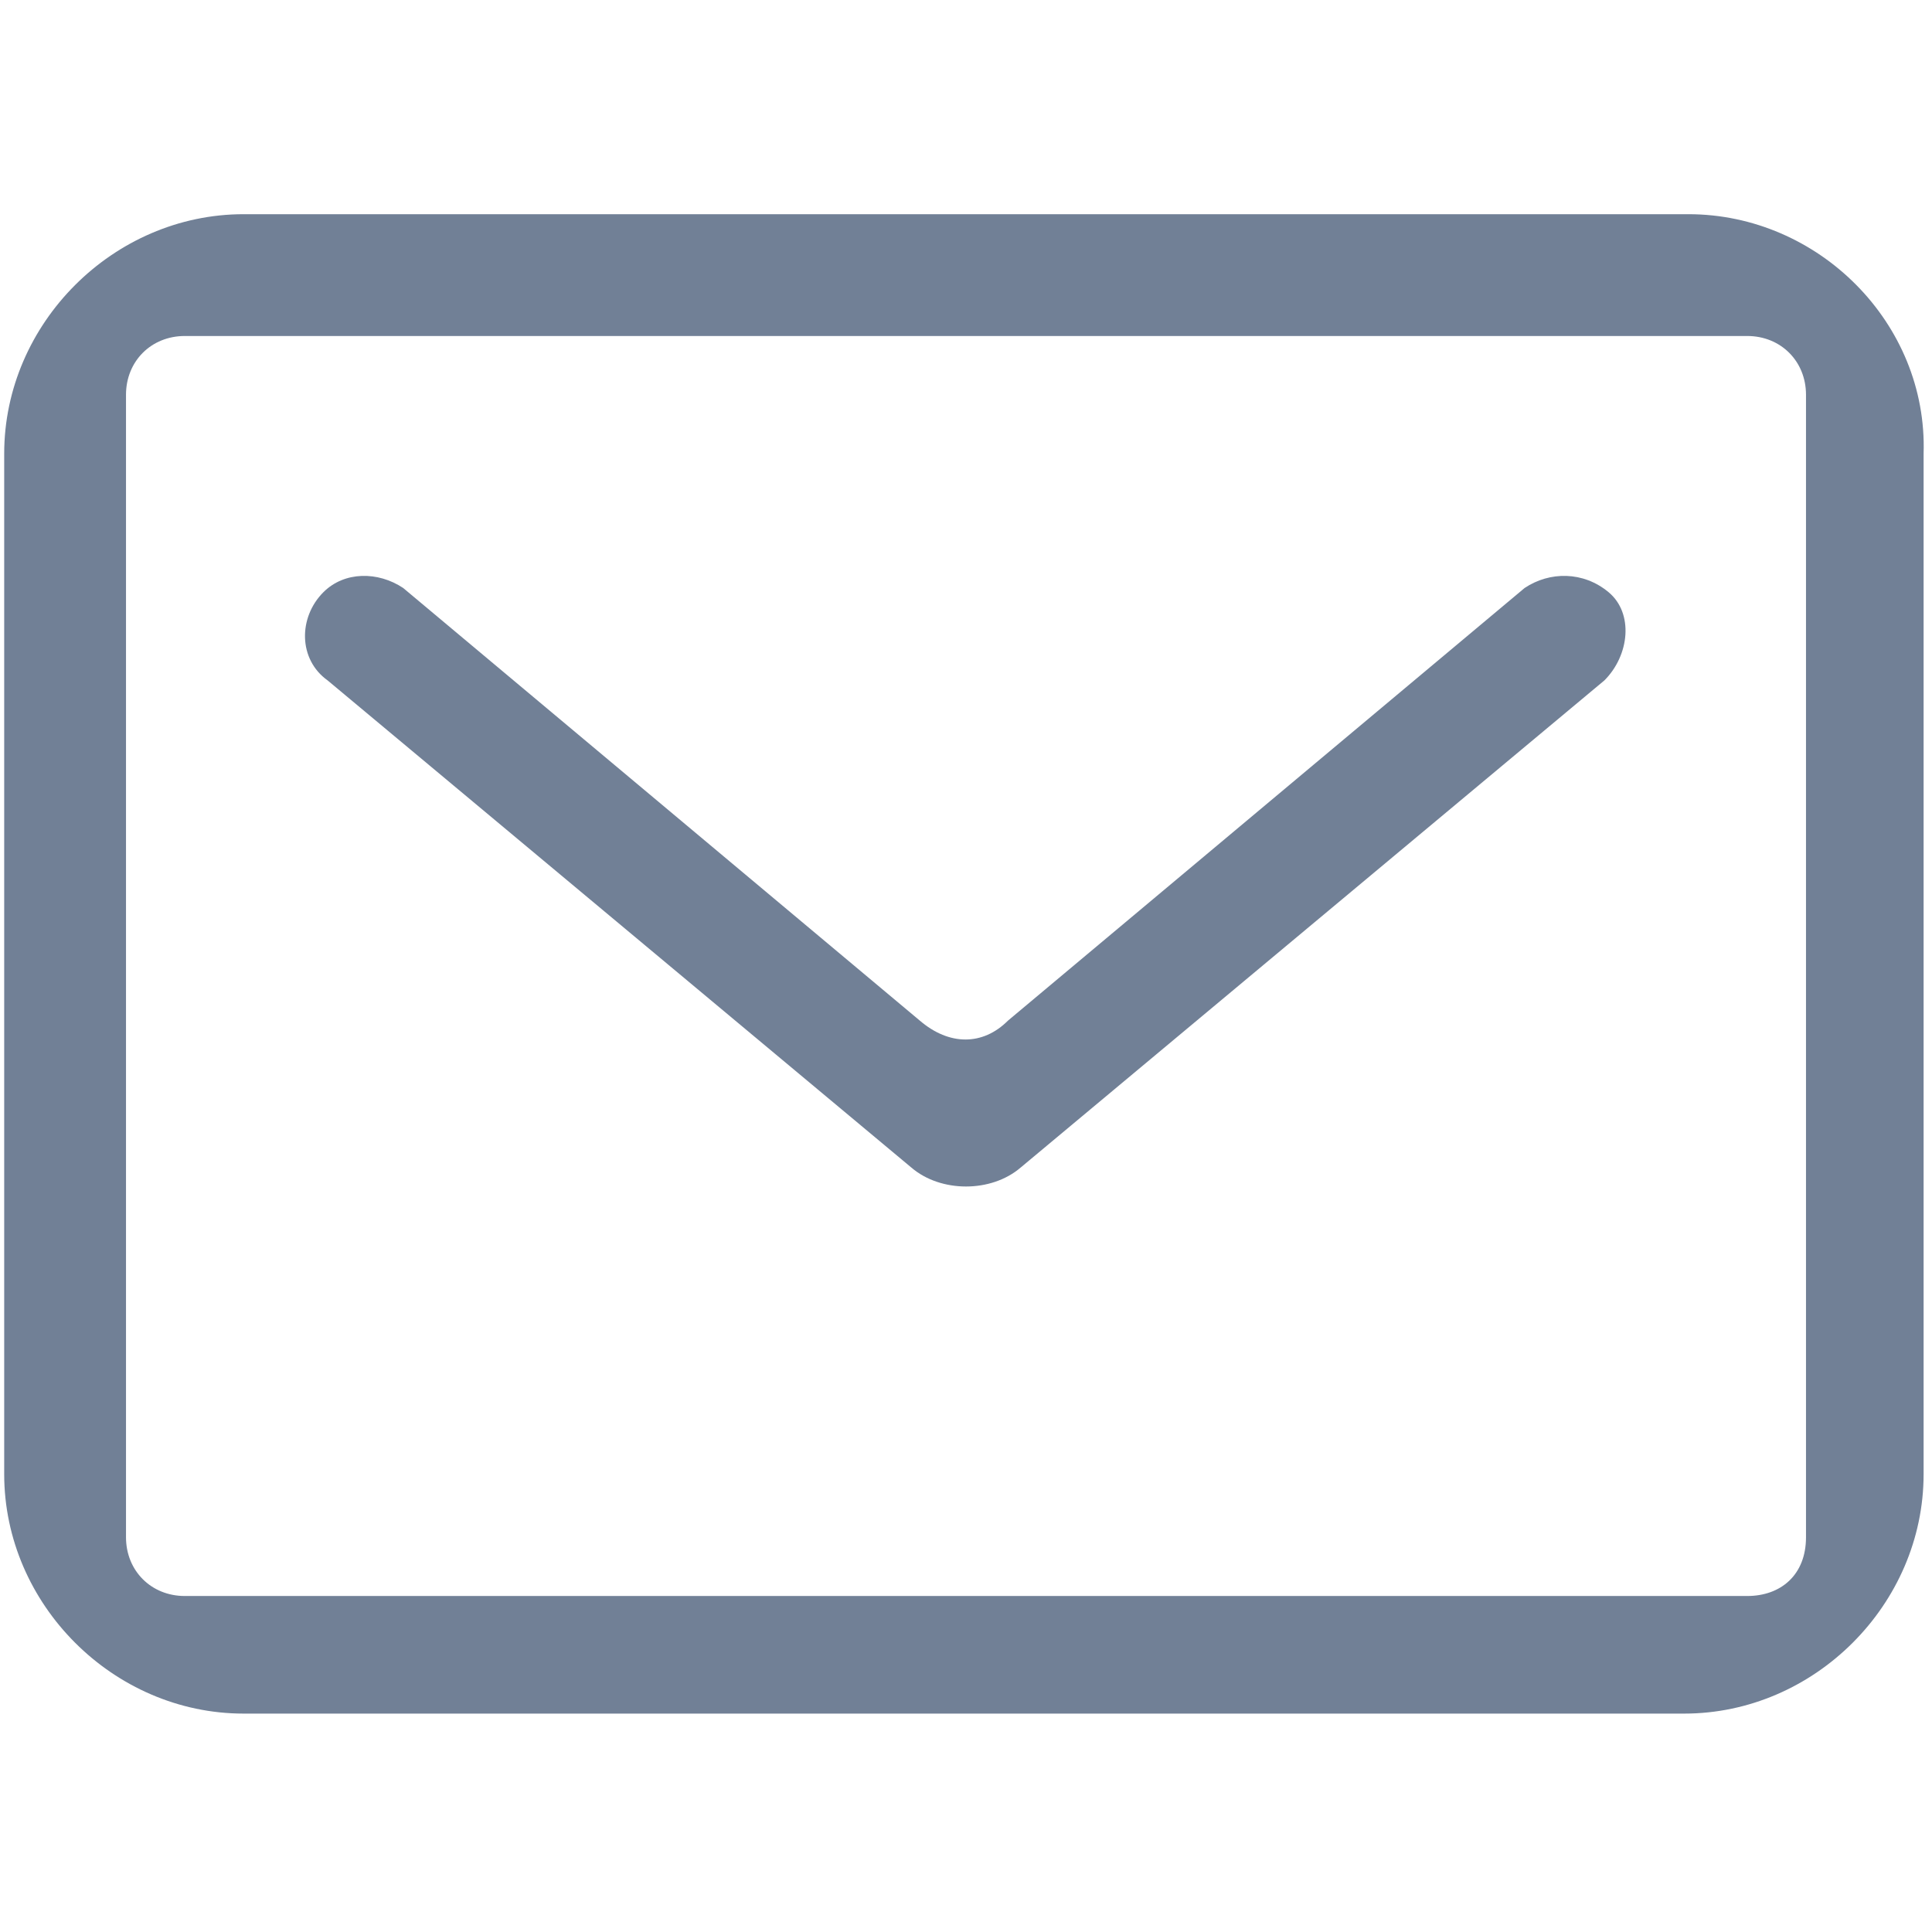
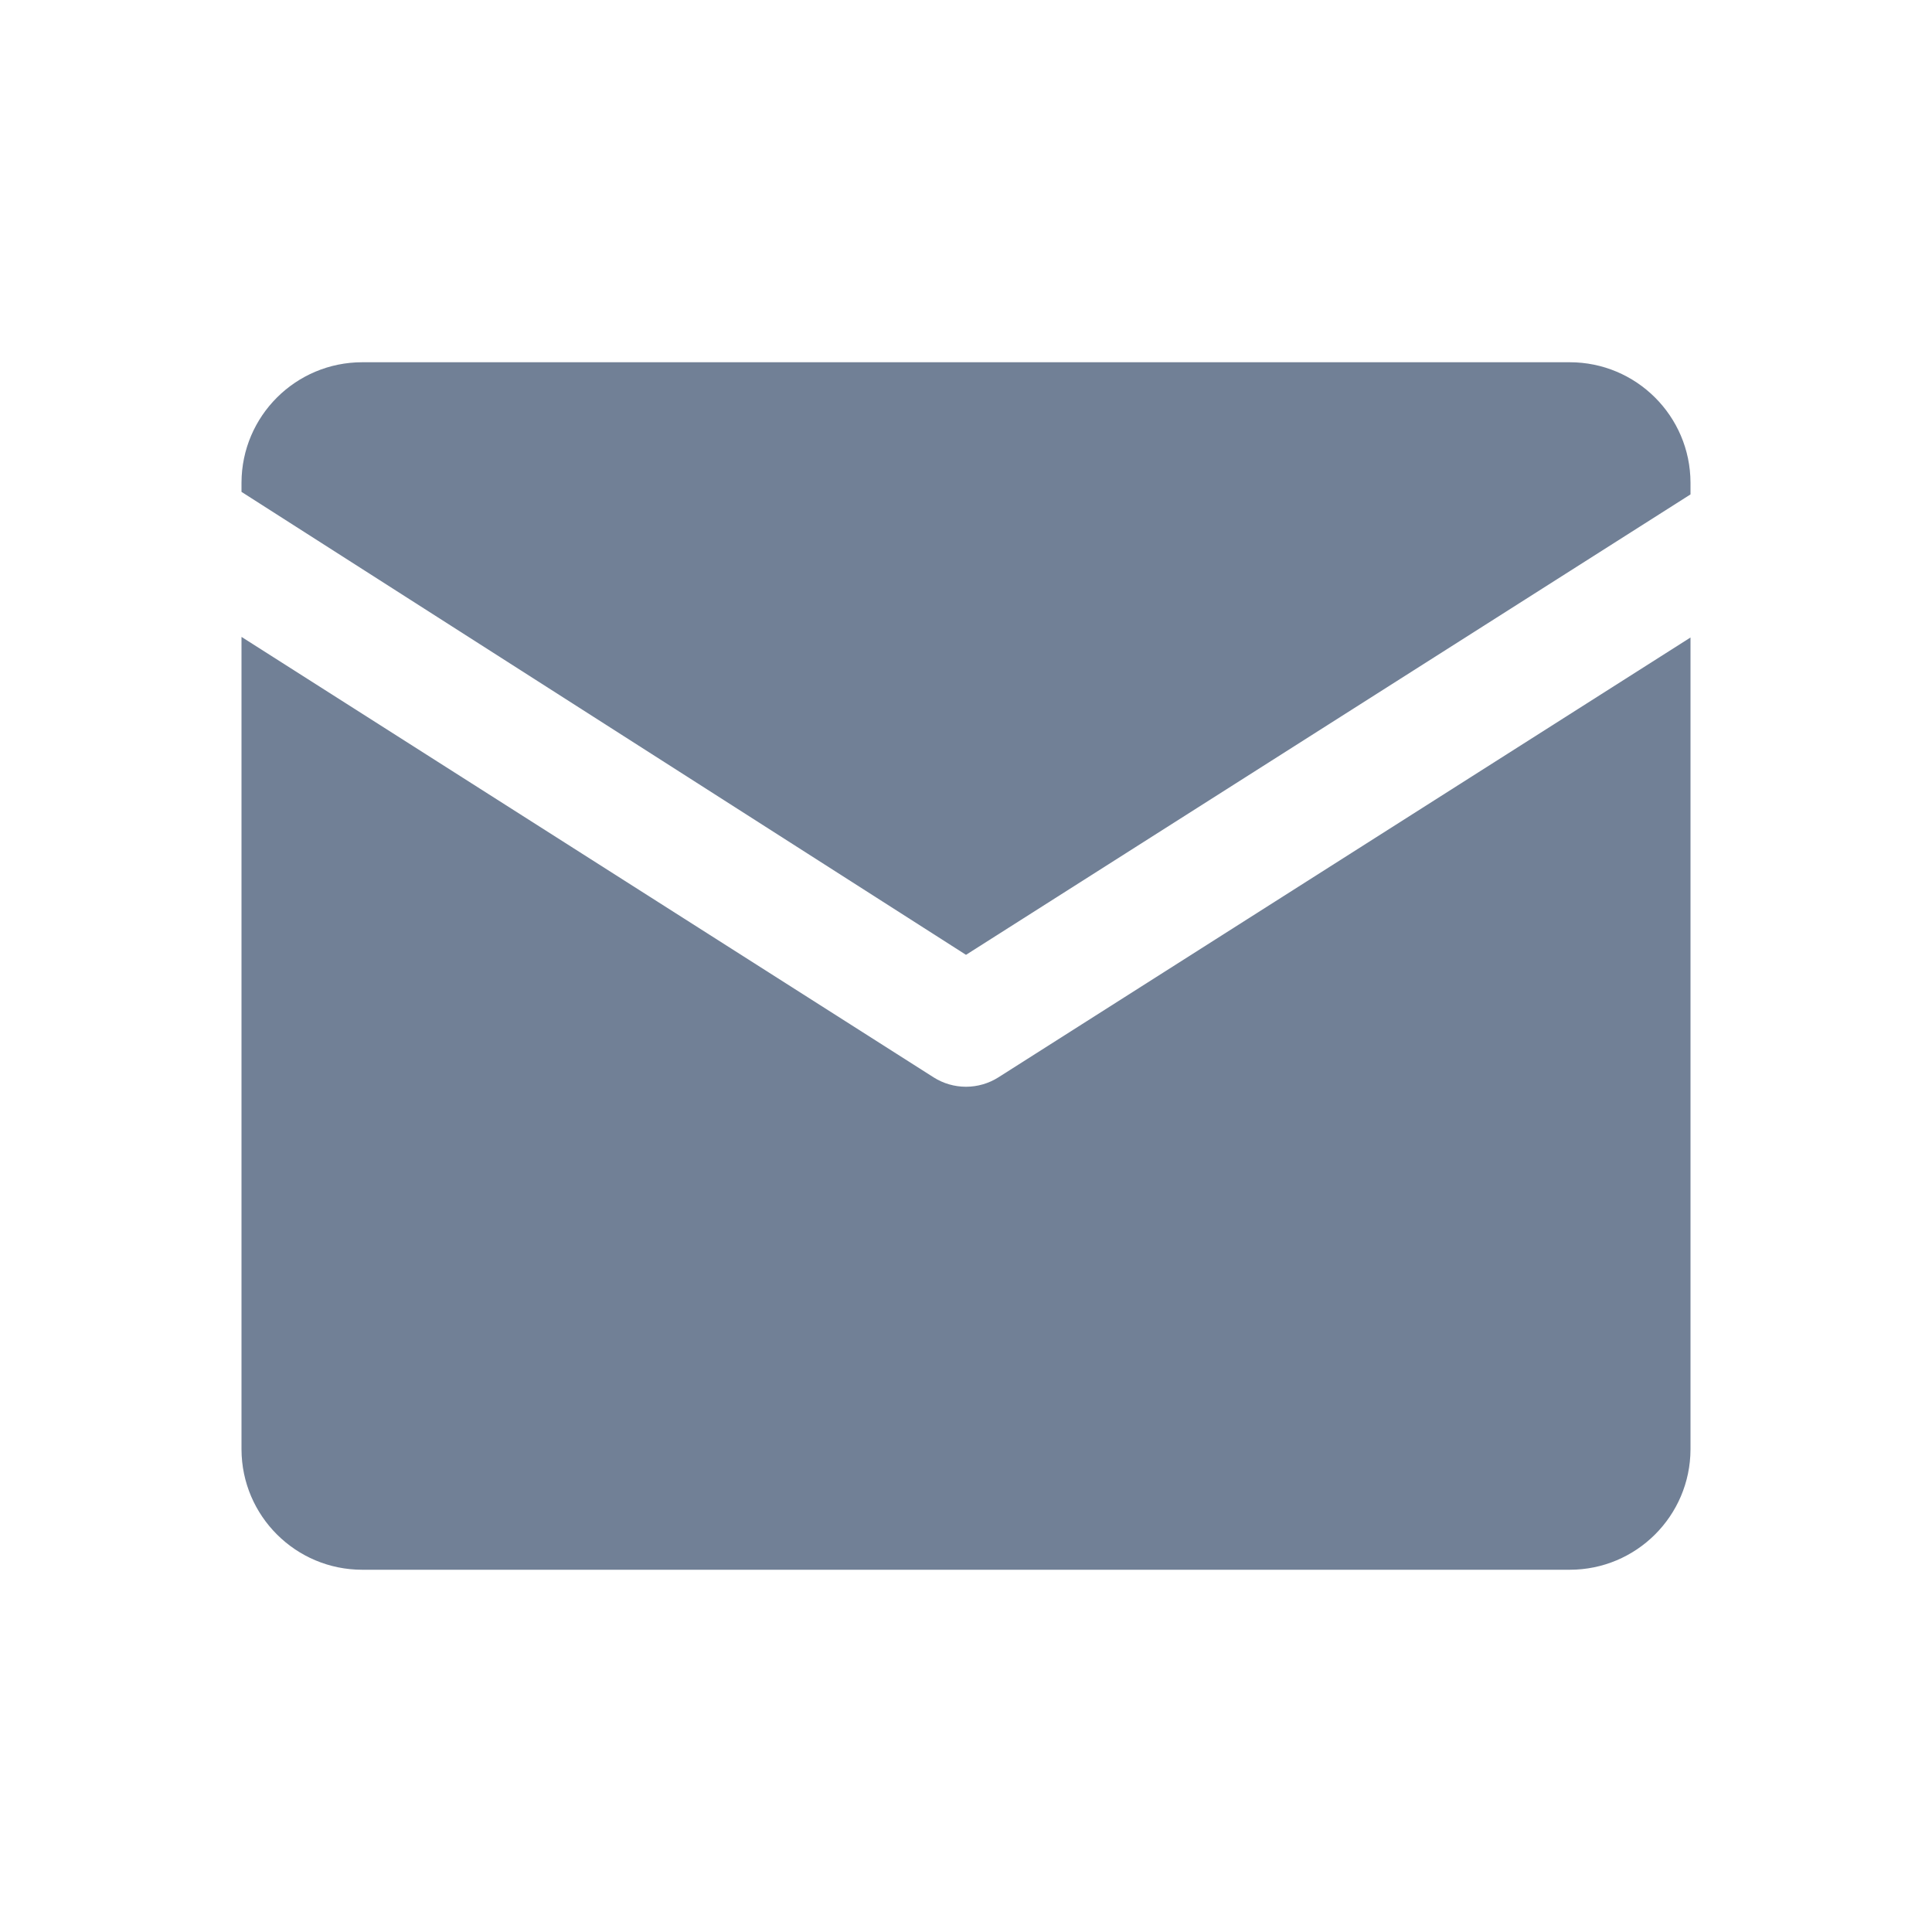
- <svg xmlns="http://www.w3.org/2000/svg" t="1595558410858" class="icon" viewBox="0 0 1024 1024" version="1.1" p-id="2341" width="64" height="64">
+ <svg xmlns="http://www.w3.org/2000/svg" t="1595559863592" class="icon" viewBox="0 0 1024 1024" version="1.1" p-id="2386" width="64" height="64">
  <defs>
    <style type="text/css" />
  </defs>
-   <path d="M894.887 113.53 129.113 113.53c-69.009 0-126.887 57.878-126.887 126.887l0 540.939c0 69.009 57.878 126.887 126.887 126.887l763.548 0c69.009 0 126.887-57.878 126.887-126.887L1019.548 240.417C1021.774 171.409 963.896 113.53 894.887 113.53L894.887 113.53zM957.217 814.748c0 20.035-13.357 31.165-31.165 31.165L97.948 845.913C80.139 845.913 66.783 832.557 66.783 814.748L66.783 209.252C66.783 191.443 80.139 178.087 97.948 178.087l828.104 0C943.861 178.087 957.217 191.443 957.217 209.252L957.217 814.748 957.217 814.748z" p-id="2342" fill="#718096" />
-   <path d="M808.07 311.652 534.261 540.939c-13.357 13.357-31.165 13.357-46.748 0L213.704 311.652c-13.357-8.904-31.165-8.904-42.296 2.226-13.357 13.357-13.357 35.617 2.226 46.748l309.426 258.226c15.583 13.357 42.296 13.357 57.878 0l309.426-258.226c13.357-13.357 15.583-35.617 2.226-46.748C839.235 302.748 821.426 302.748 808.07 311.652L808.07 311.652z" p-id="2343" fill="#718096" />
+   <path d="M512 576a32 32 0 0 1-17.184-4.992L128 337.568v430.656A64 64 0 0 0 192.064 832h639.872A64 64 0 0 0 896 768.224V337.888l-366.816 233.12A32.096 32.096 0 0 1 512 576" p-id="2387" fill="#718096" />
+   <path d="M831.936 192H192.064A64 64 0 0 0 128 255.808v4.896L512 506.08l384-244.032v-6.24A64 64 0 0 0 831.936 192" p-id="2388" fill="#718096" />
</svg>
